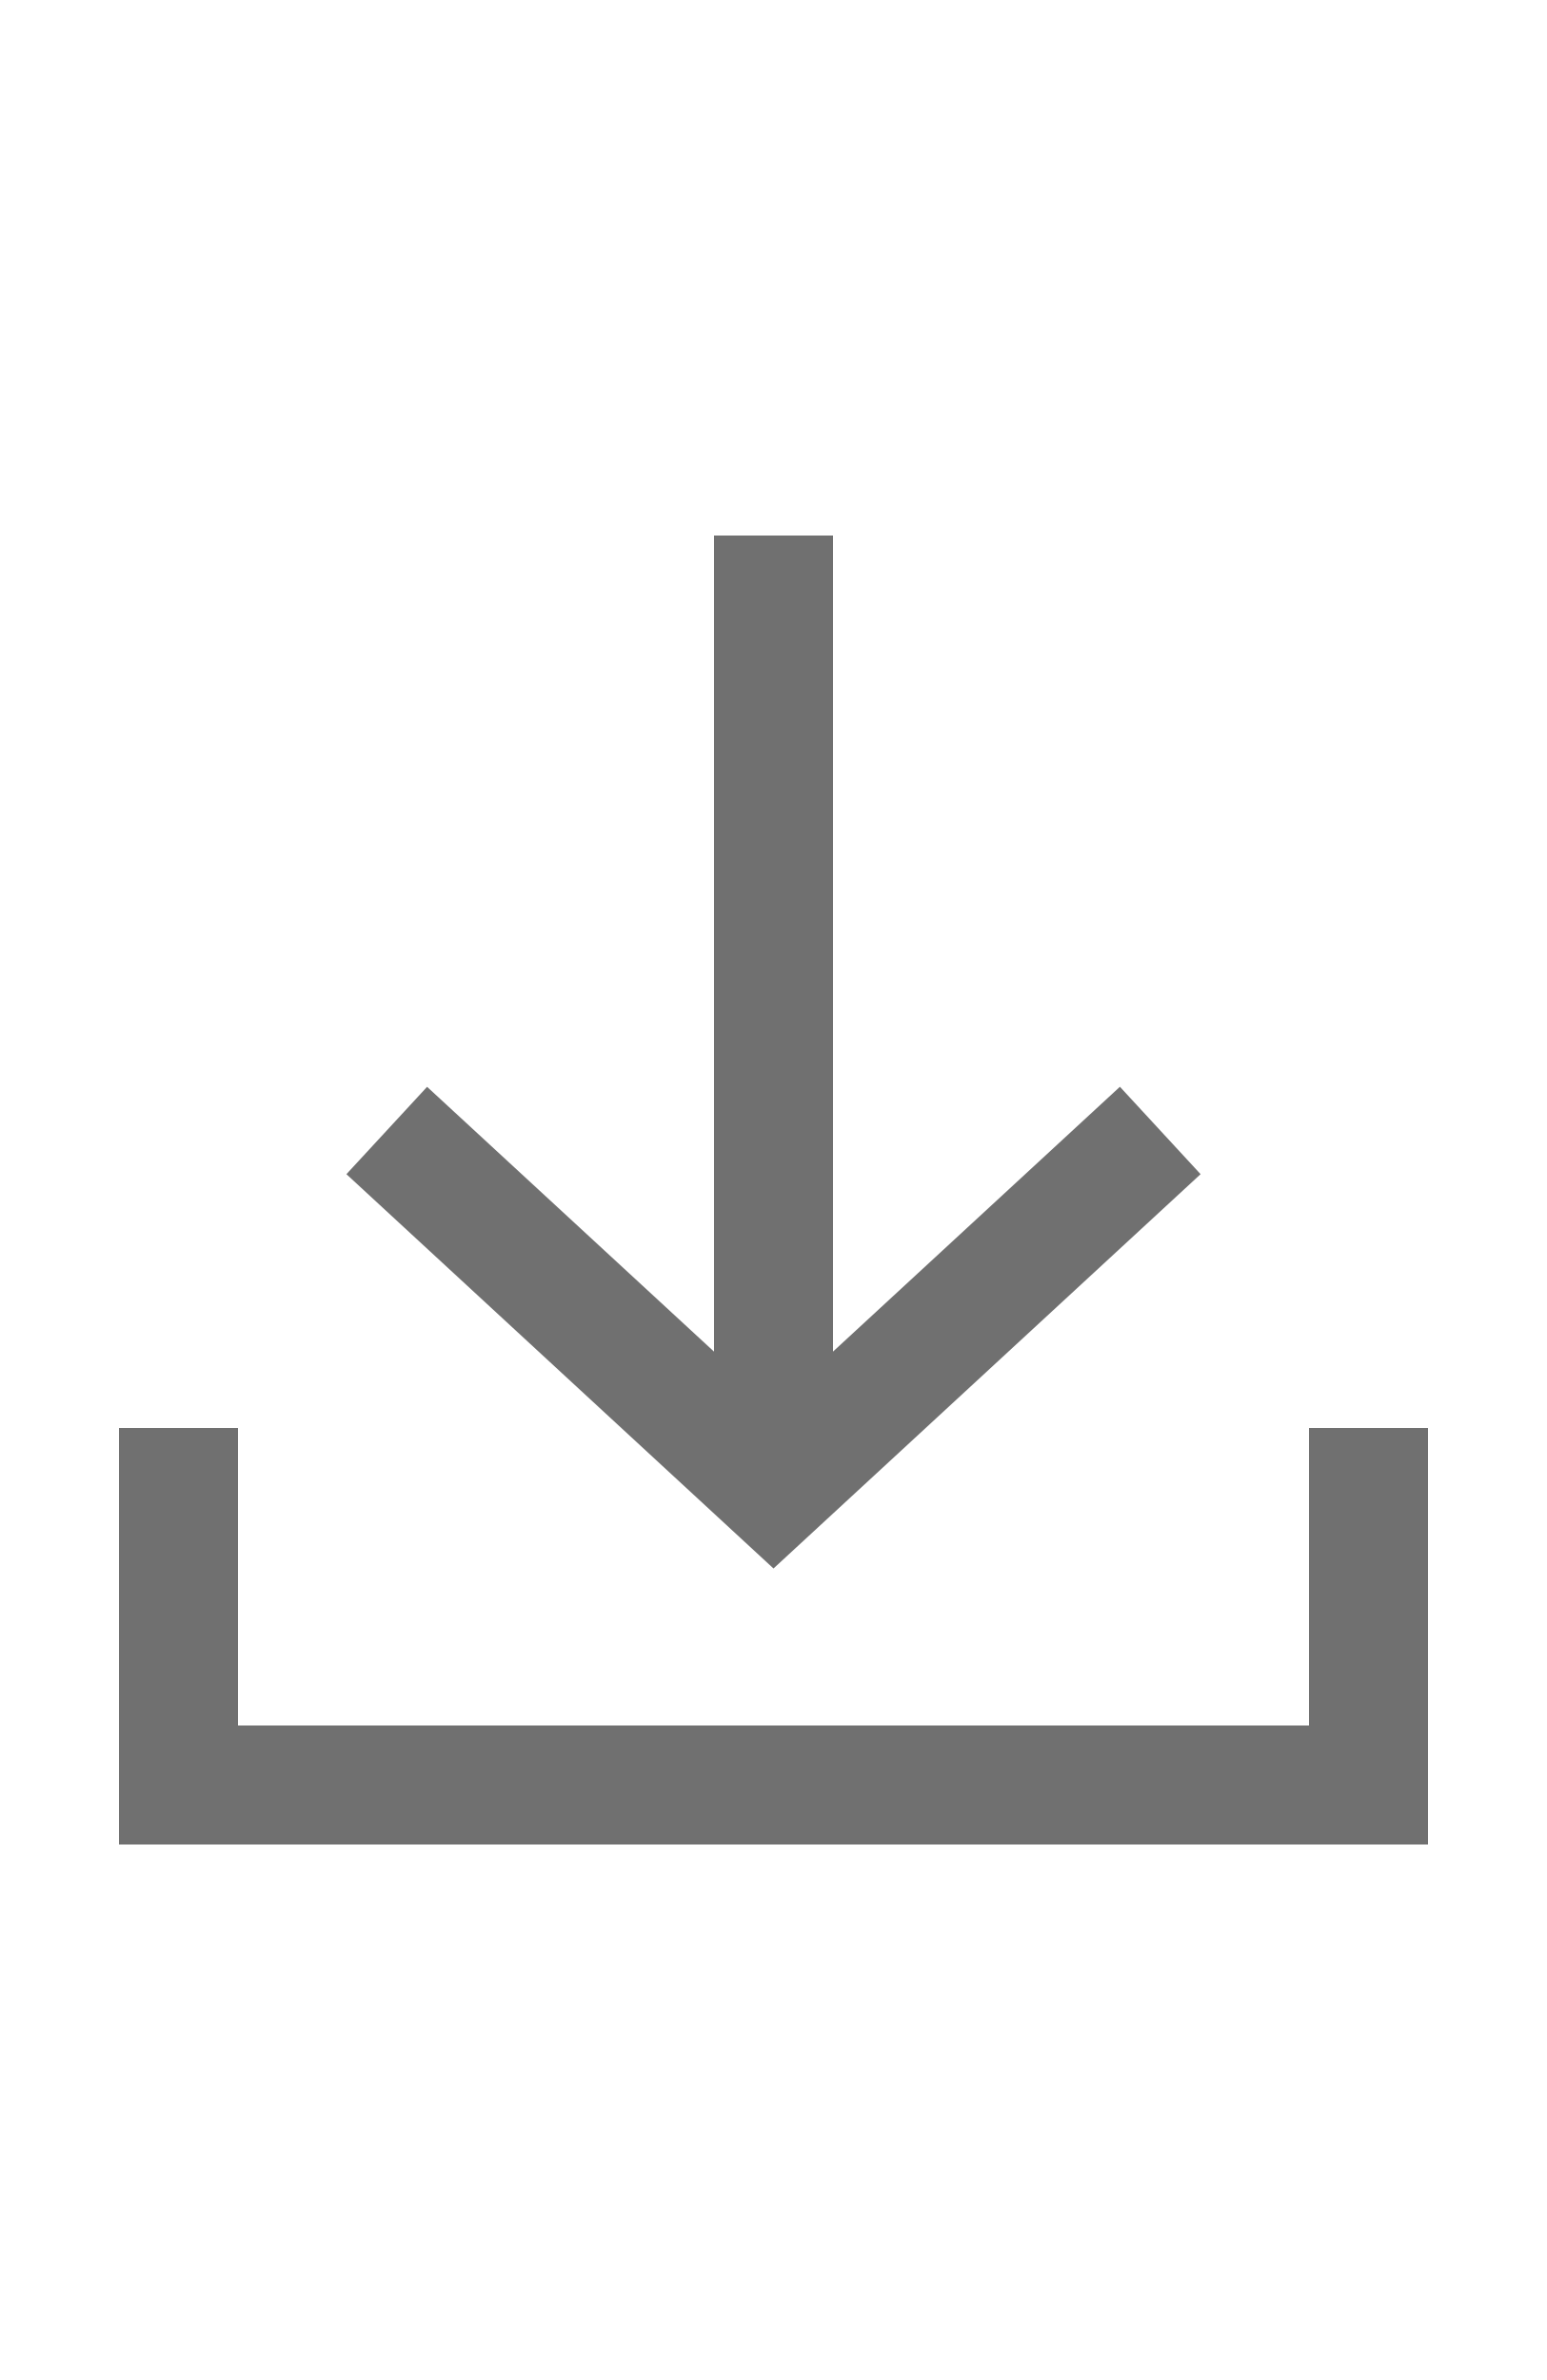
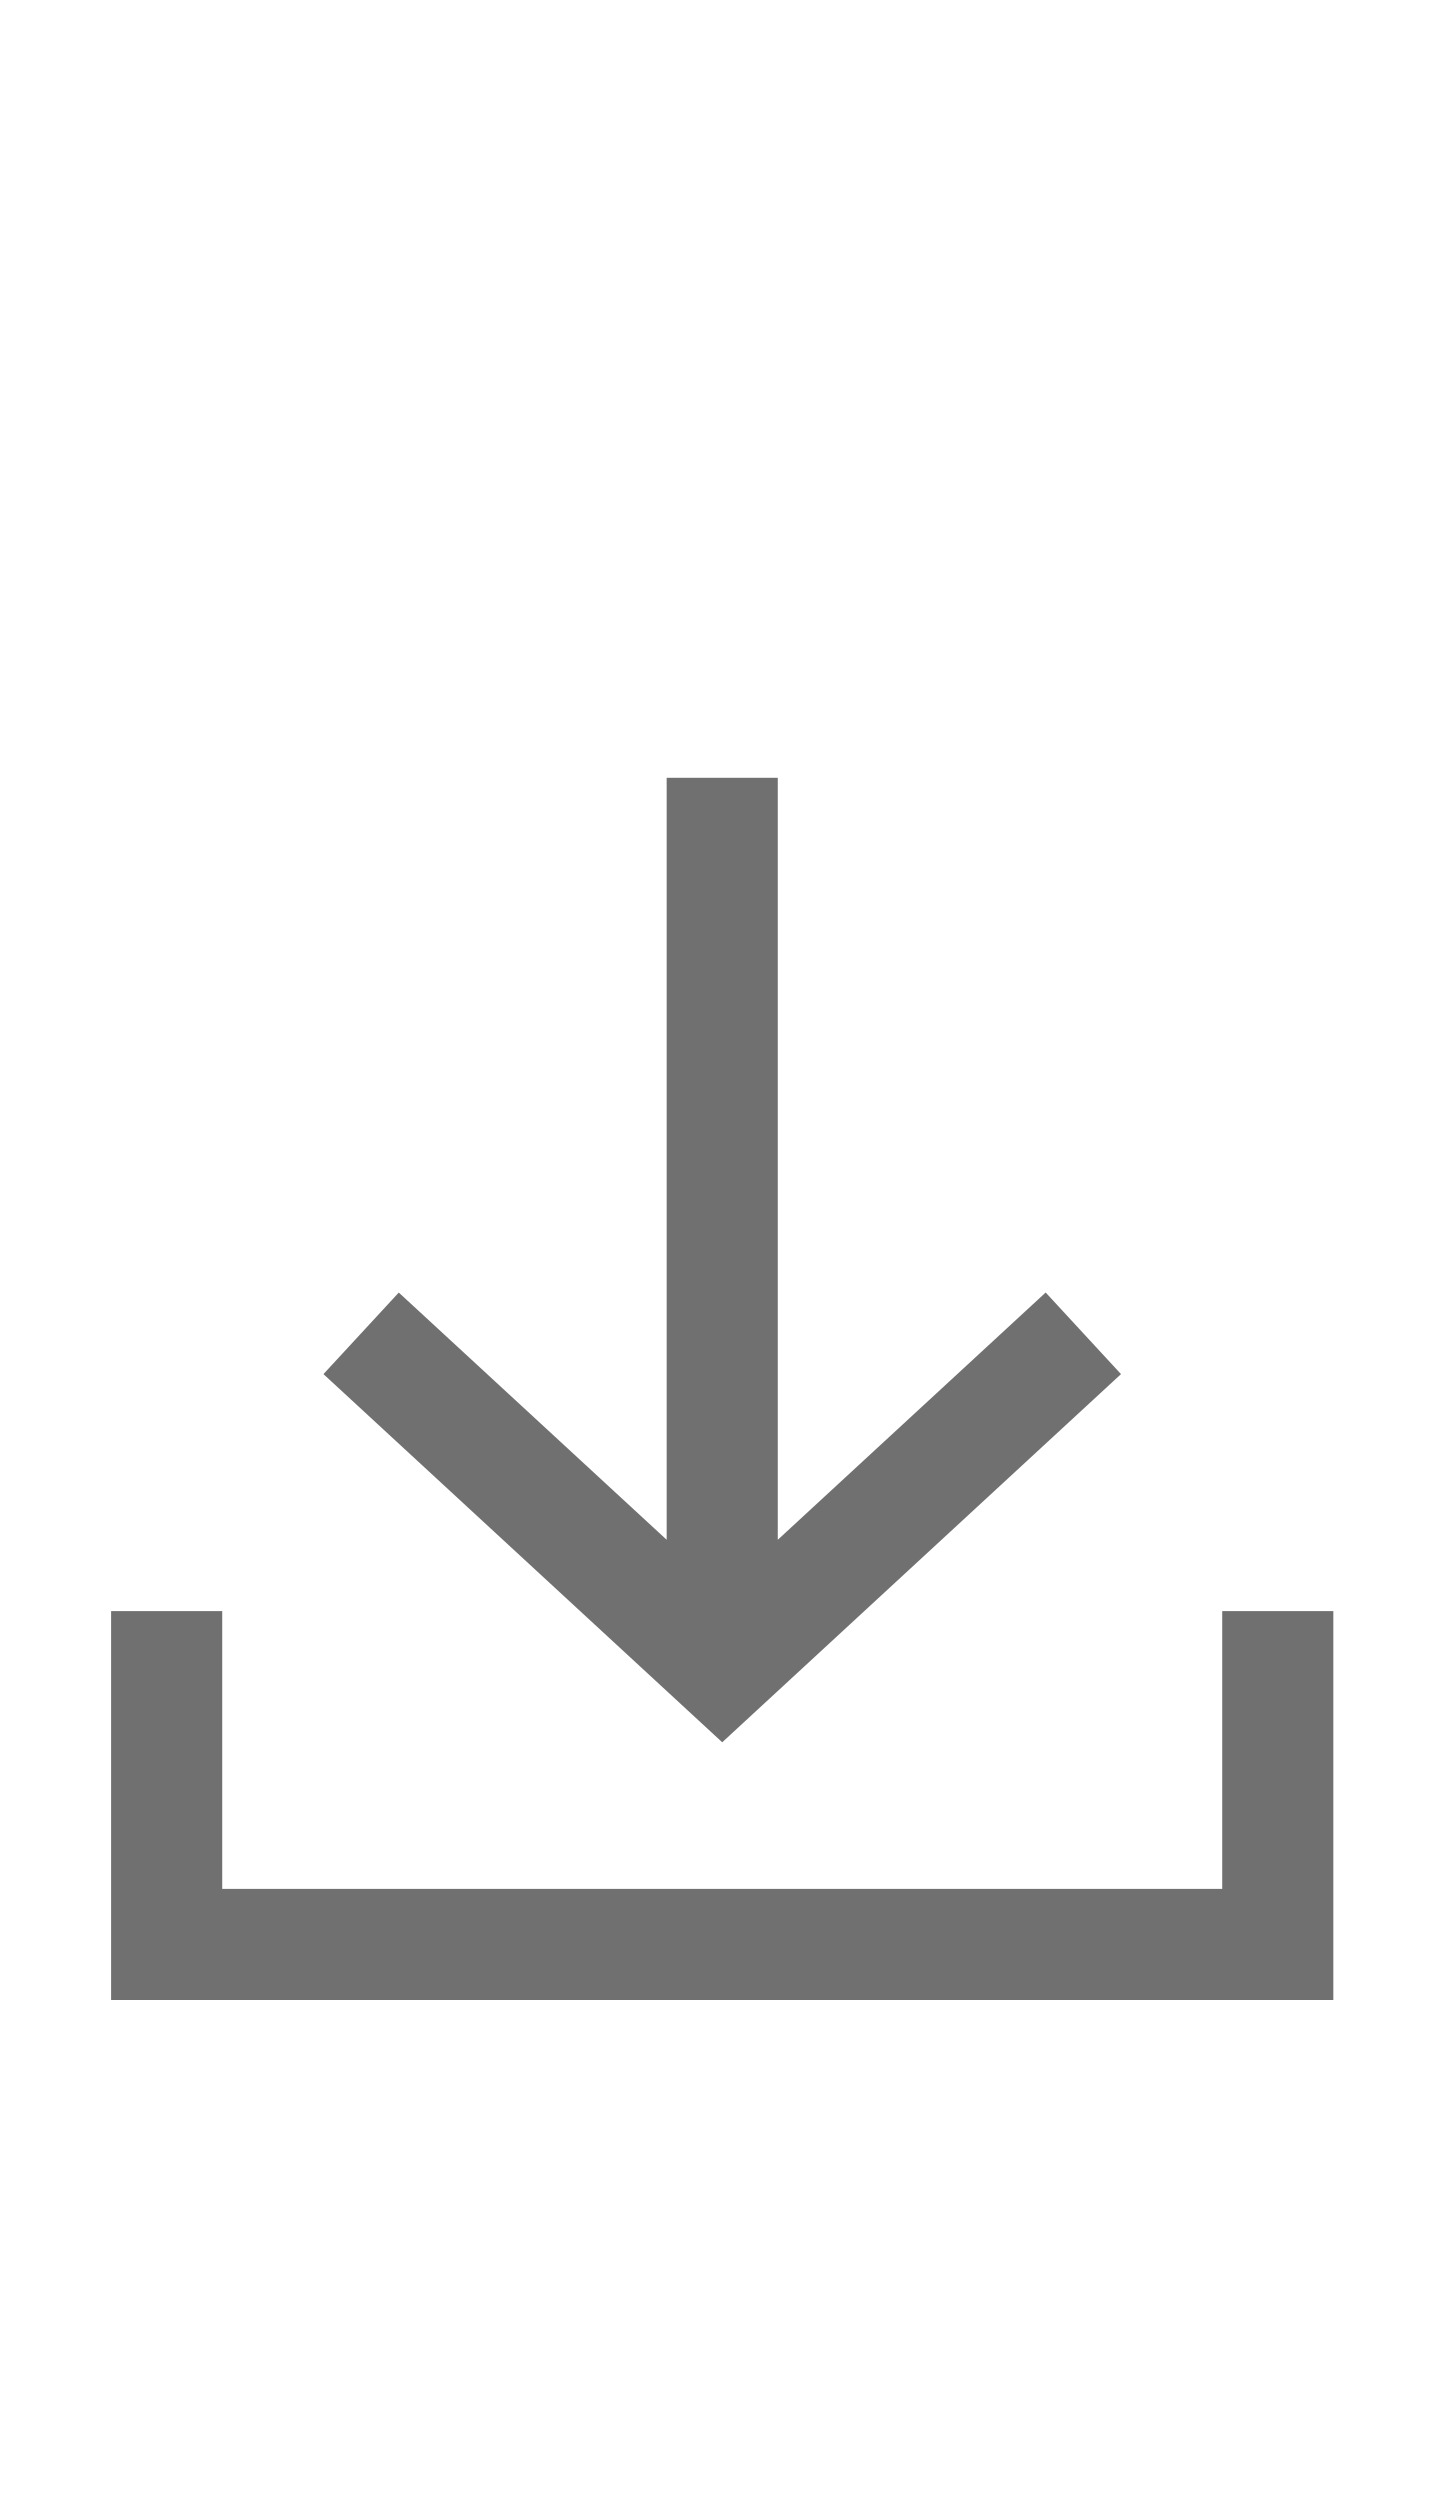
- <svg xmlns="http://www.w3.org/2000/svg" width="26px" height="40px" viewBox="0 0 26 40" version="1.1">
+ <svg xmlns="http://www.w3.org/2000/svg" width="26px" height="45px" viewBox="0 0 26 45" version="1.1">
  <g id="Page-1" stroke="none" stroke-width="1" fill="none" fill-rule="evenodd">
    <g id="ic-nav-receive">
-       <rect id="Rectangle-Copy-40" x="1" y="0" width="24" height="40" />
-       <g transform="translate(0, 7)">
+       <rect id="Rectangle-Copy-40" x="1" y="0" width="24" height="45" />
+       <g transform="translate(0, 12)">
        <polygon id="Rectangle_4413" points="0 0 26 0 26 26 0 26" />
        <g id="Group_8987" transform="translate(2, 2)" fill="#707070" fill-rule="nonzero">
          <g id="Group_8986">
            <polygon id="Path_18953" points="18.178 10.734 16.822 9.265 12 13.716 12 0 10 0 10 13.716 5.178 9.266 3.822 10.734 11 17.361" />
            <polygon id="Path_18954" points="20 15 20 20 2 20 2 15 0 15 0 22 22 22 22 15" />
          </g>
        </g>
      </g>
    </g>
  </g>
</svg>
